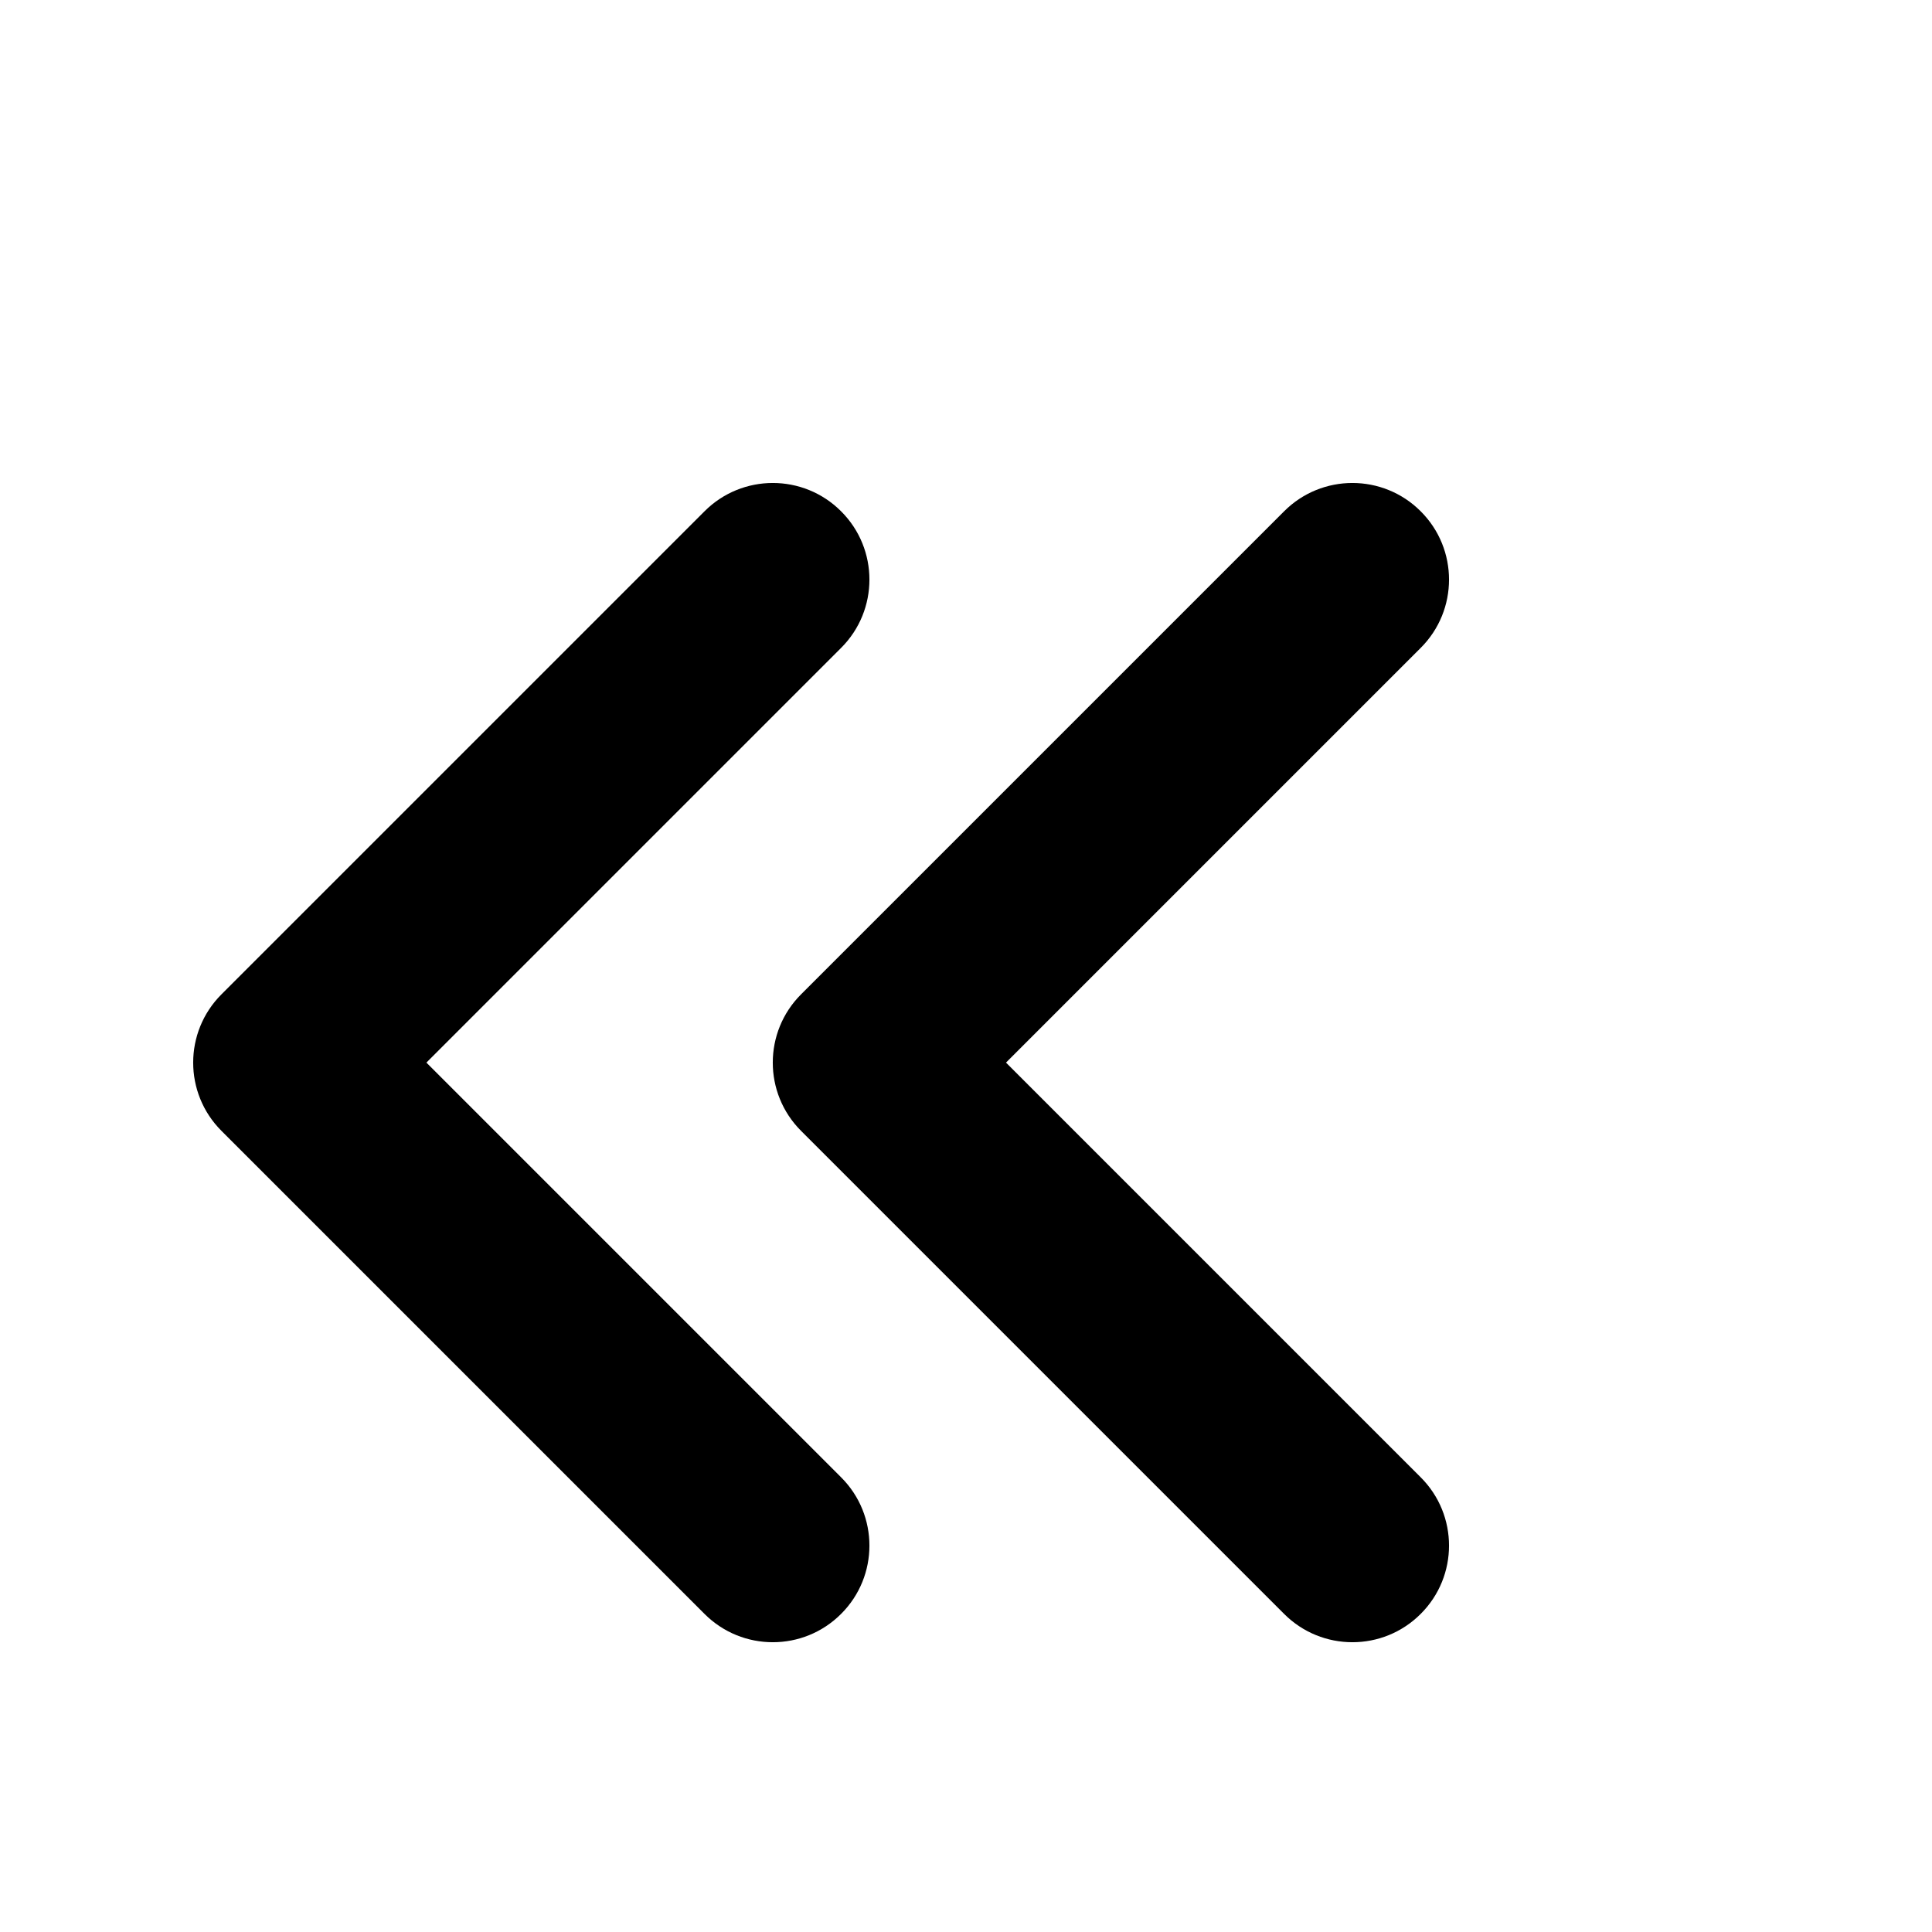
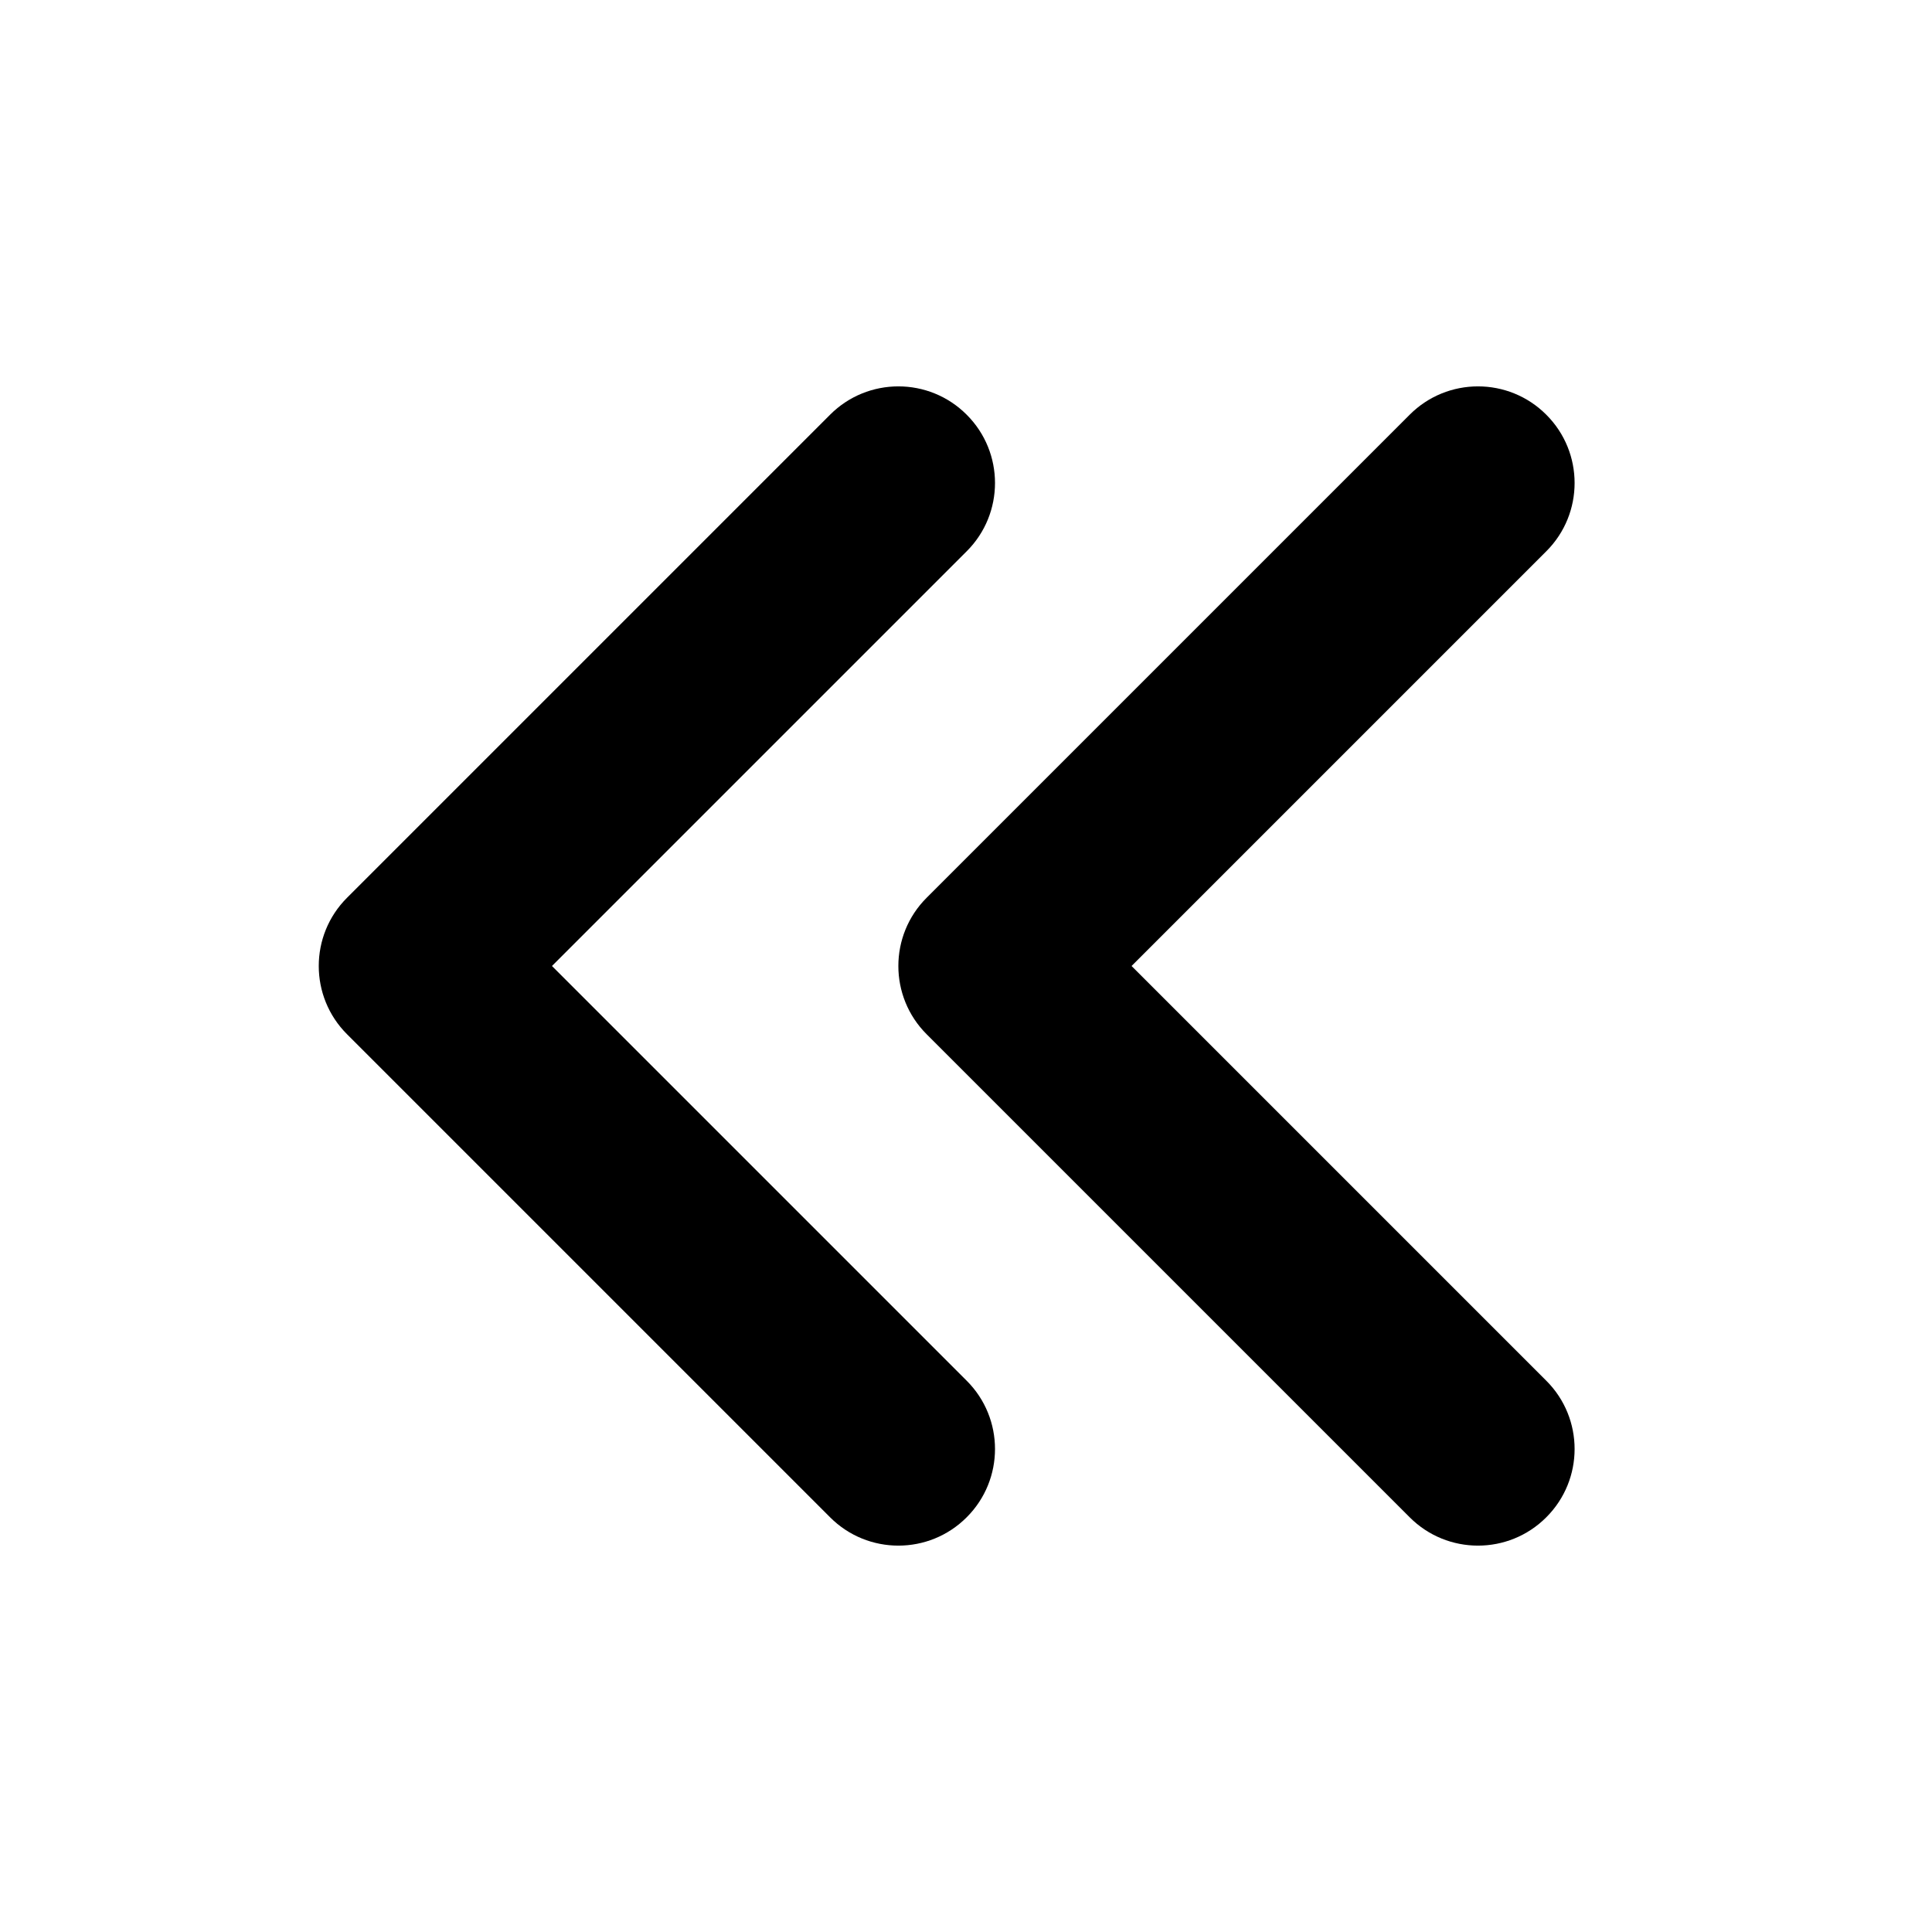
- <svg xmlns="http://www.w3.org/2000/svg" fill="none" height="20" viewBox="1 -1 20 20" width="20">
+ <svg xmlns="http://www.w3.org/2000/svg" fill="none" height="20" viewBox="-0.3 0 20 20" width="20">
  <path clip-rule="evenodd" d="M15.707 15.707C15.317 16.098 14.683 16.098 14.293 15.707L9.293 10.707C8.902 10.317 8.902 9.683 9.293 9.293L14.293 4.293C14.683 3.902 15.317 3.902 15.707 4.293C16.098 4.683 16.098 5.317 15.707 5.707L11.414 10L15.707 14.293C16.098 14.683 16.098 15.317 15.707 15.707ZM9.707 15.707C9.317 16.098 8.683 16.098 8.293 15.707L3.293 10.707C2.902 10.317 2.902 9.683 3.293 9.293L8.293 4.293C8.683 3.902 9.317 3.902 9.707 4.293C10.098 4.683 10.098 5.317 9.707 5.707L5.414 10L9.707 14.293C10.098 14.683 10.098 15.317 9.707 15.707Z" fill="currentColor" fill-rule="evenodd" />
</svg>
